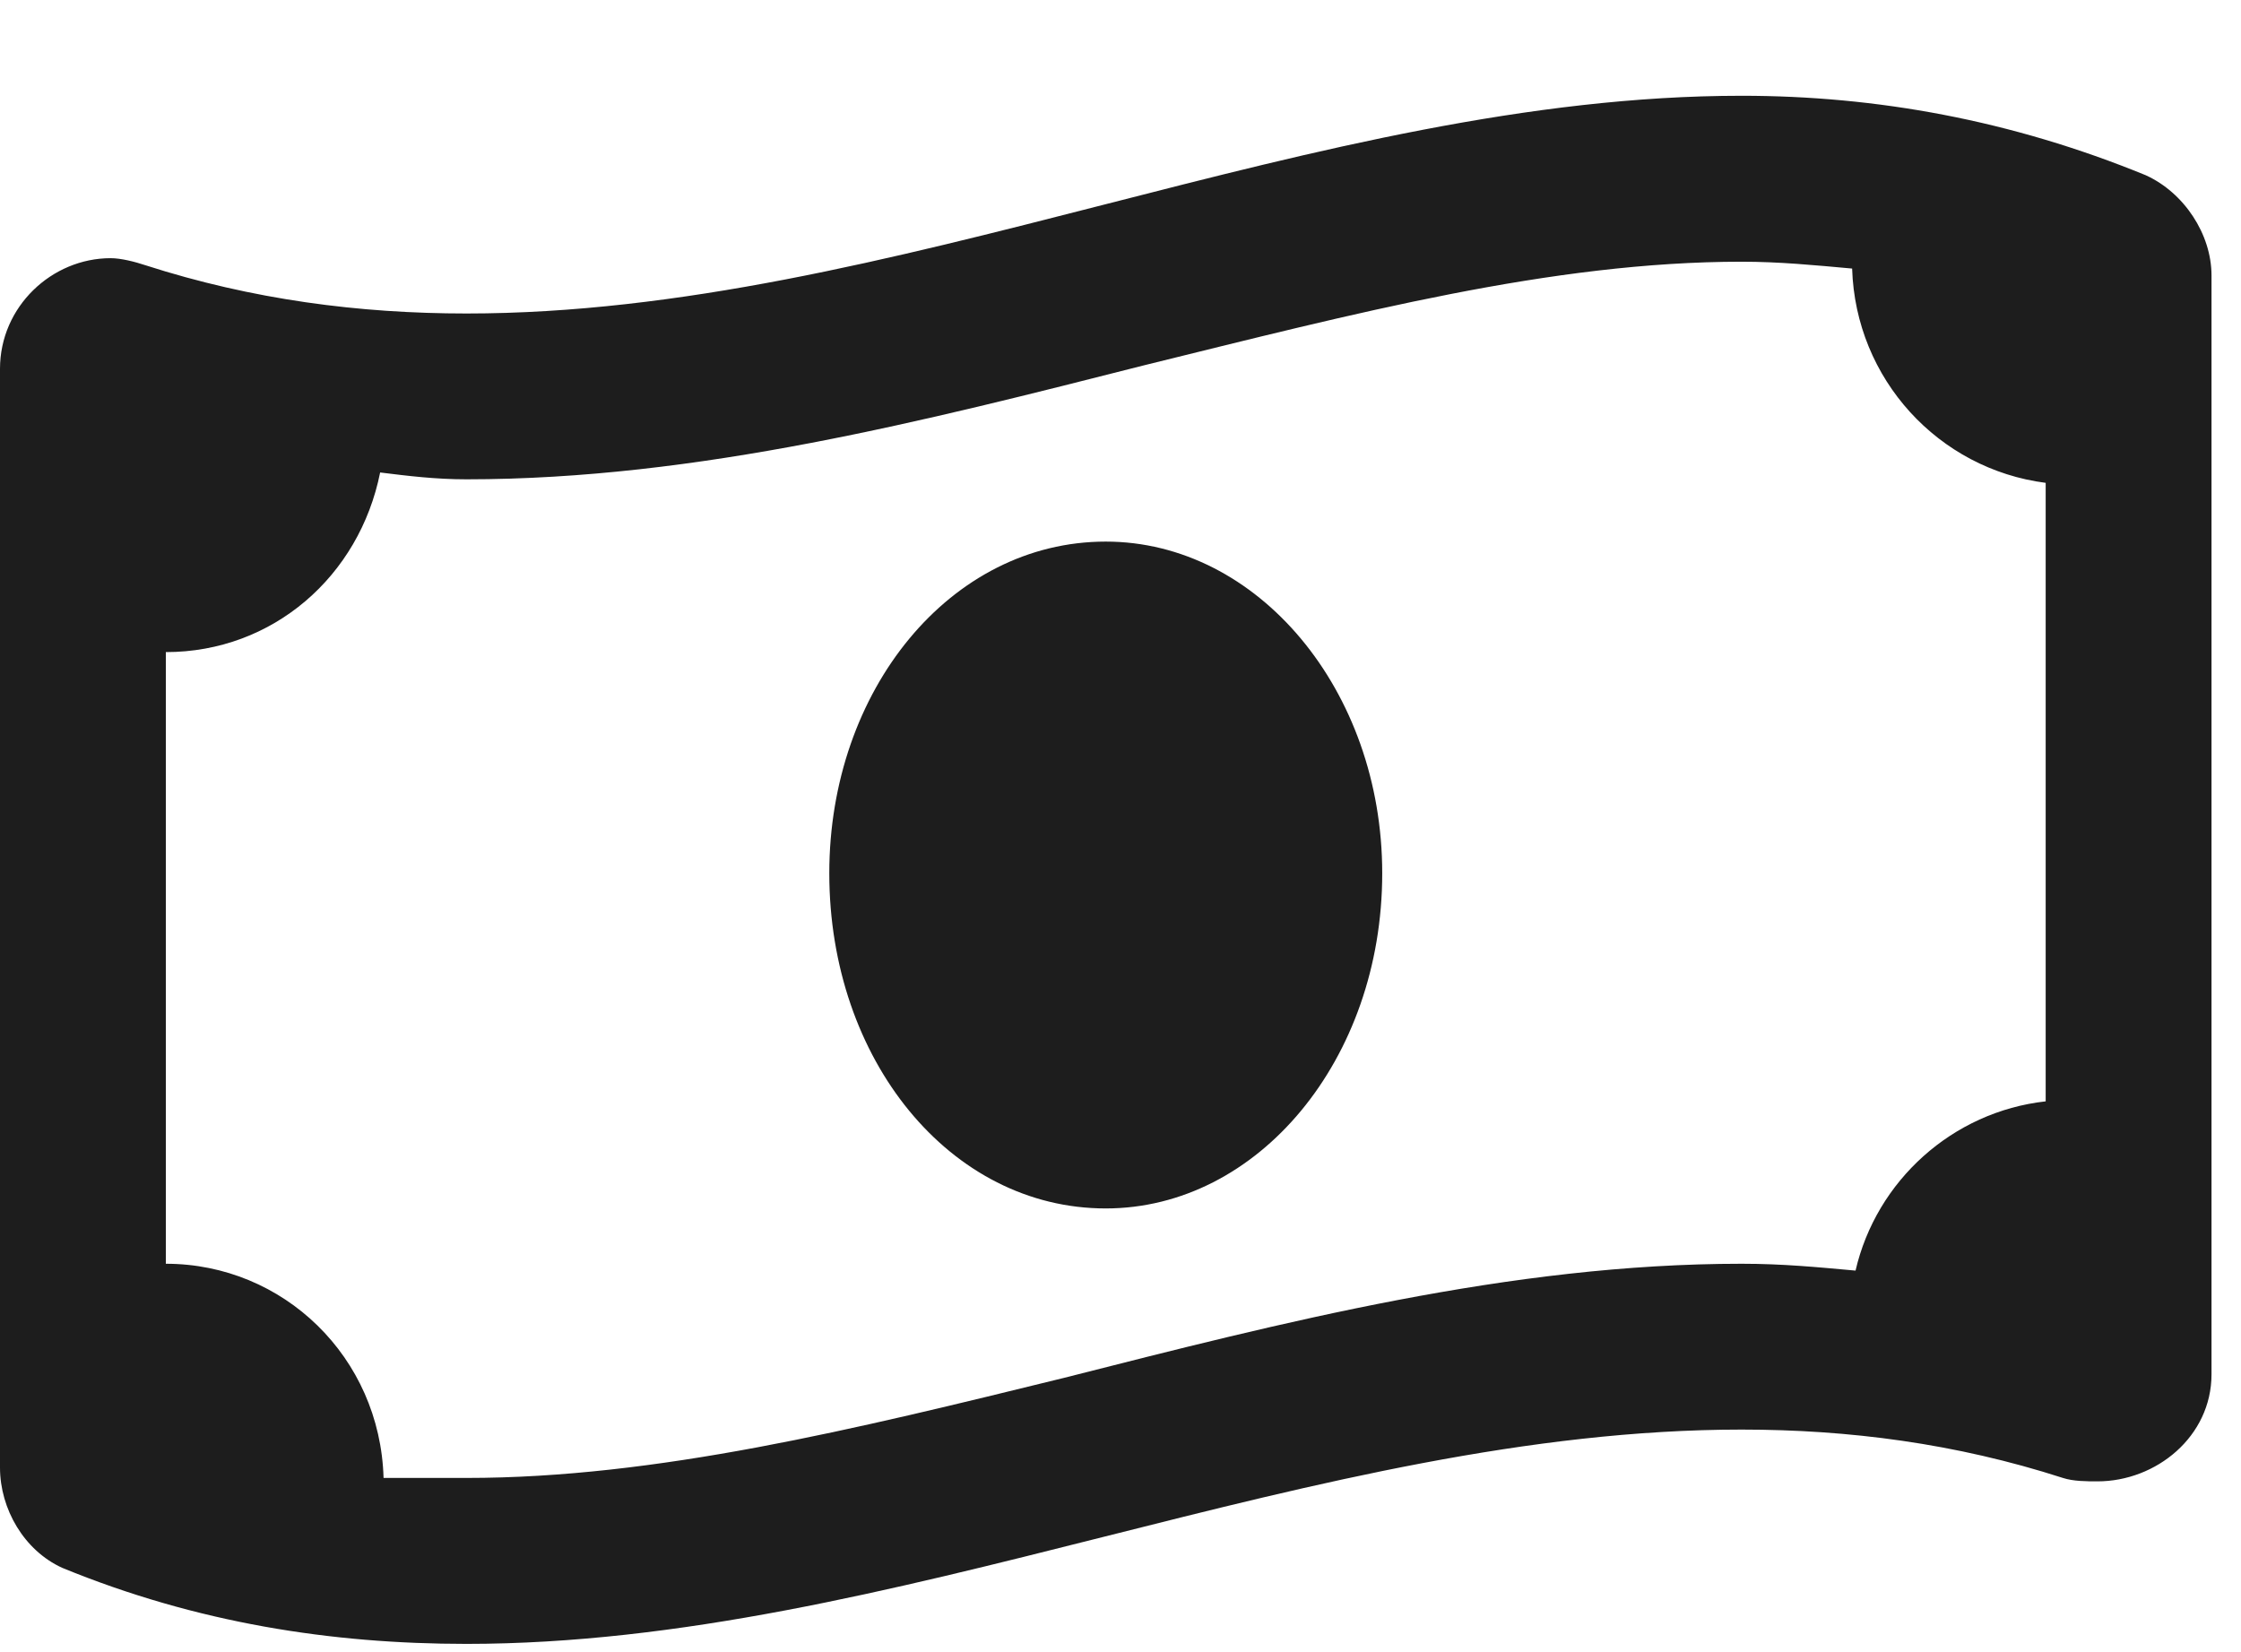
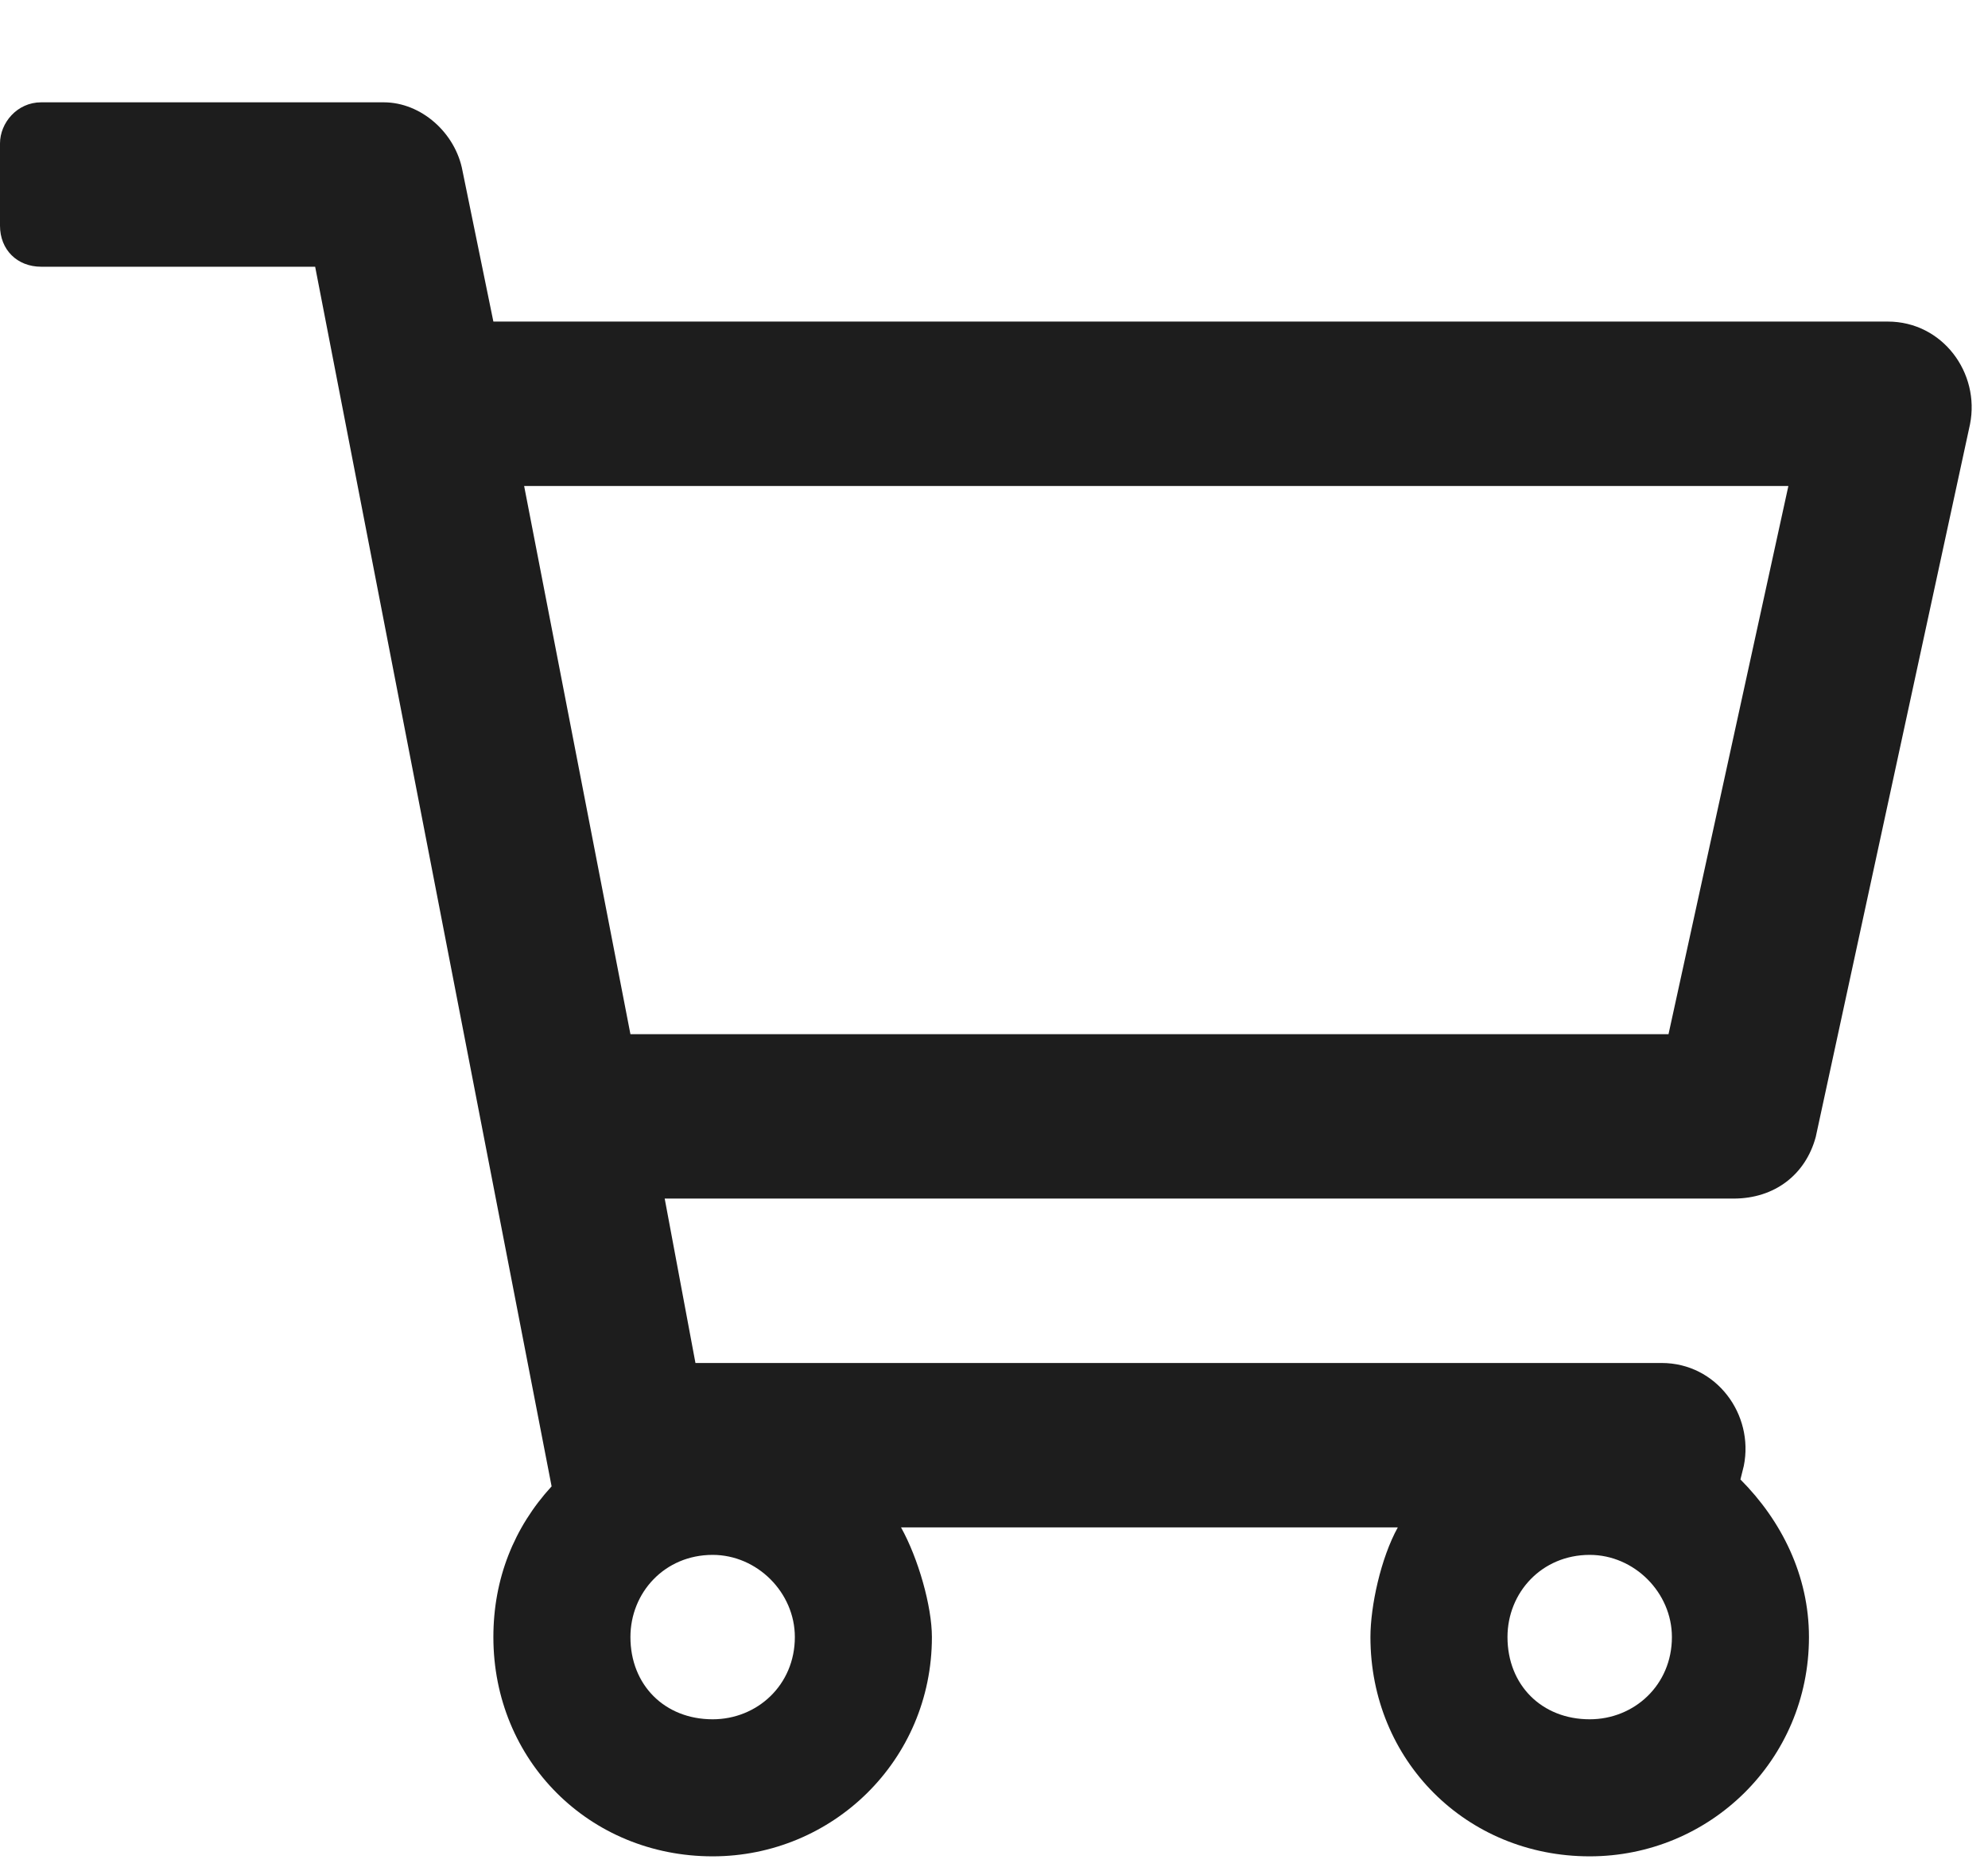
- <svg xmlns="http://www.w3.org/2000/svg" width="19" height="14" viewBox="0 0 19 14" fill="none">
-   <path d="M9.375 4.592C8.057 4.592 7.031 5.852 7.031 7.404C7.031 8.986 8.057 10.246 9.375 10.246C10.664 10.246 11.719 8.986 11.719 7.404C11.719 5.852 10.664 4.592 9.375 4.592ZM18.193 1.486C17.051 1.018 15.908 0.812 14.766 0.812C11.162 0.812 7.559 2.658 3.955 2.658C3.047 2.658 2.139 2.541 1.23 2.248C1.143 2.219 1.025 2.189 0.938 2.189C0.439 2.189 0 2.6 0 3.127V12.443C0 12.795 0.205 13.146 0.527 13.293C1.67 13.762 2.812 13.938 3.955 13.938C7.559 13.938 11.162 12.121 14.766 12.121C15.674 12.121 16.582 12.238 17.49 12.531C17.578 12.56 17.695 12.56 17.783 12.56C18.281 12.56 18.75 12.18 18.75 11.652V2.336C18.75 1.984 18.516 1.633 18.193 1.486ZM17.344 9.338C16.553 9.426 15.908 10.012 15.732 10.773C15.41 10.744 15.117 10.715 14.766 10.715C12.803 10.715 10.869 11.213 9.023 11.682C7.236 12.121 5.566 12.531 3.955 12.531C3.721 12.531 3.486 12.531 3.252 12.531C3.223 11.506 2.402 10.715 1.406 10.715V5.529C2.314 5.529 3.047 4.885 3.223 4.006C3.457 4.035 3.691 4.064 3.955 4.064C5.918 4.064 7.852 3.566 9.697 3.098C11.484 2.658 13.154 2.219 14.766 2.219C15.088 2.219 15.381 2.248 15.703 2.277C15.732 3.215 16.436 3.977 17.344 4.094V9.338Z" fill="#1D1D1D" />
+ <svg xmlns="http://www.w3.org/2000/svg" width="17" height="16" viewBox="0 0 17 16" fill="none">
+   <path d="M16.143 2.75H4.219L3.955 1.461C3.896 1.139 3.604 0.875 3.281 0.875H0.352C0.146 0.875 0 1.051 0 1.227V1.93C0 2.135 0.146 2.281 0.352 2.281H2.695L4.717 12.711C4.395 13.062 4.219 13.502 4.219 14C4.219 15.055 5.039 15.875 6.094 15.875C7.119 15.875 7.969 15.055 7.969 14C7.969 13.736 7.852 13.326 7.705 13.062H11.953C11.807 13.326 11.719 13.736 11.719 14C11.719 15.055 12.539 15.875 13.594 15.875C14.619 15.875 15.469 15.055 15.469 14C15.469 13.473 15.234 13.004 14.883 12.652L14.912 12.535C15 12.096 14.678 11.656 14.209 11.656H5.947L5.684 10.25H14.824C15.176 10.25 15.44 10.045 15.527 9.723L16.846 3.629C16.934 3.189 16.611 2.75 16.143 2.75ZM6.094 14.703C5.684 14.703 5.391 14.41 5.391 14C5.391 13.619 5.684 13.297 6.094 13.297C6.475 13.297 6.797 13.619 6.797 14C6.797 14.41 6.475 14.703 6.094 14.703ZM13.594 14.703C13.184 14.703 12.891 14.41 12.891 14C12.891 13.619 13.184 13.297 13.594 13.297C13.975 13.297 14.297 13.619 14.297 14C14.297 14.41 13.975 14.703 13.594 14.703ZM14.268 8.844H5.391L4.482 4.156H15.293L14.268 8.844Z" fill="#1D1D1D" />
</svg>
